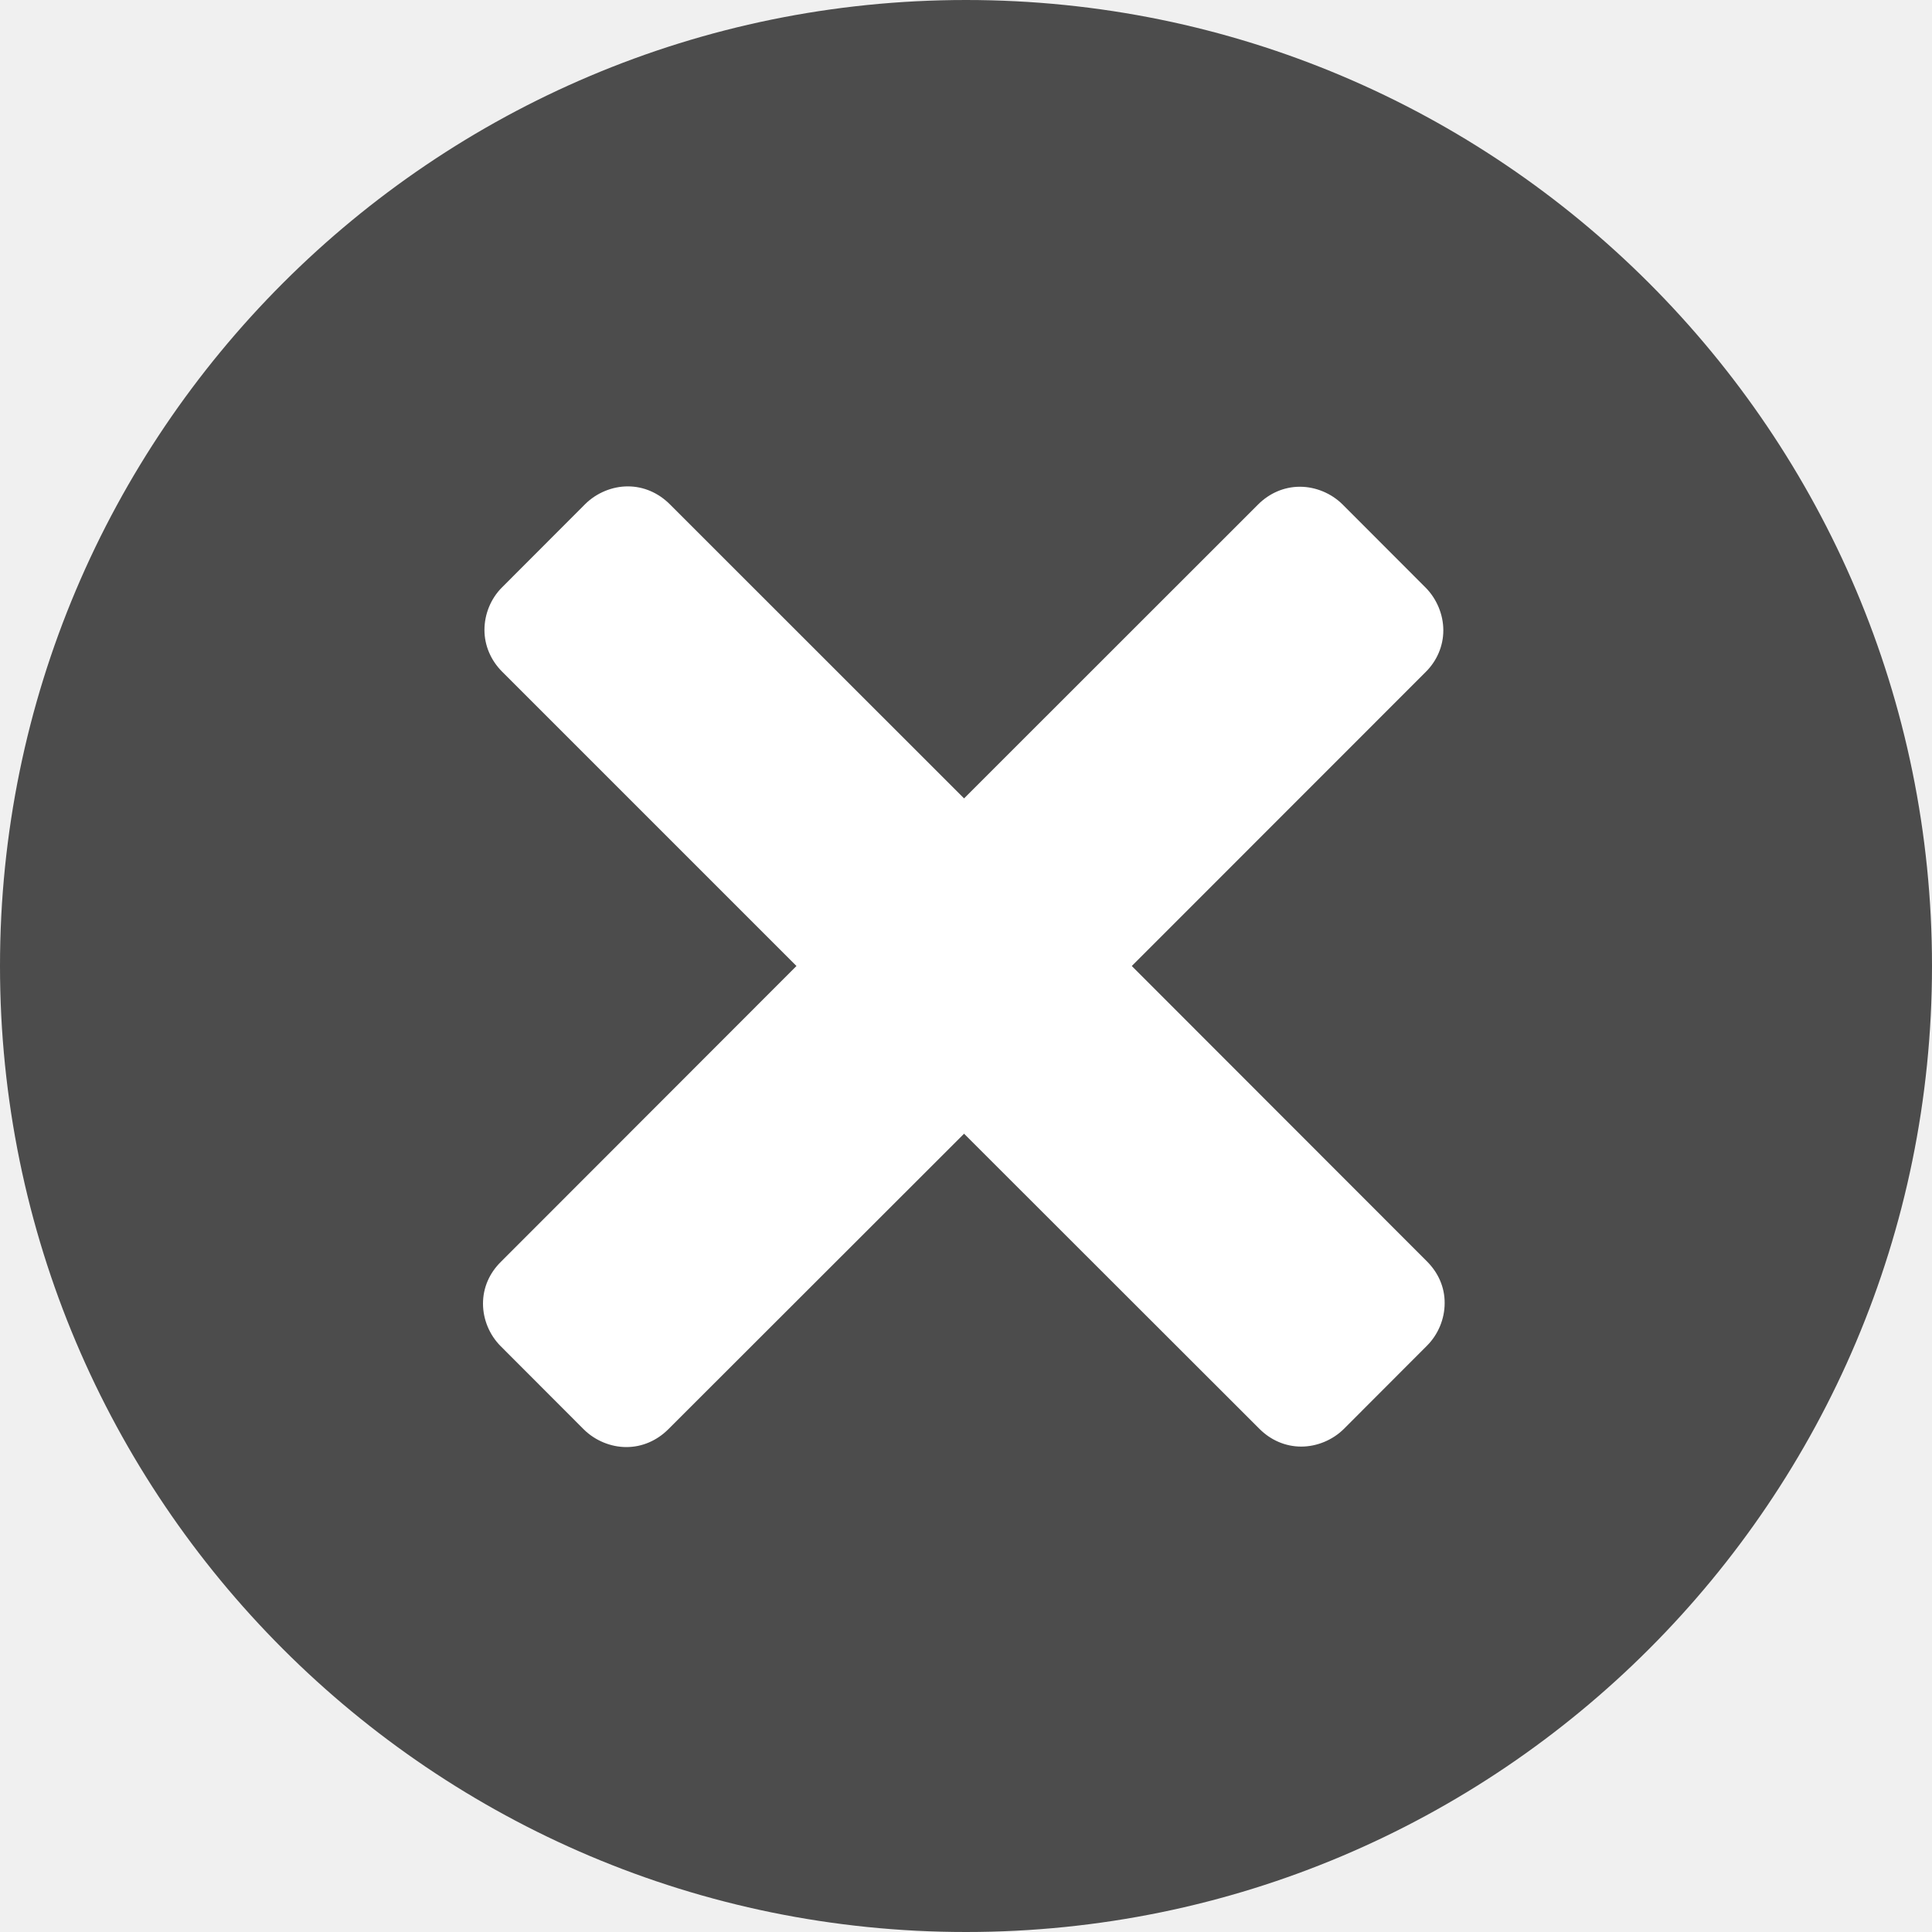
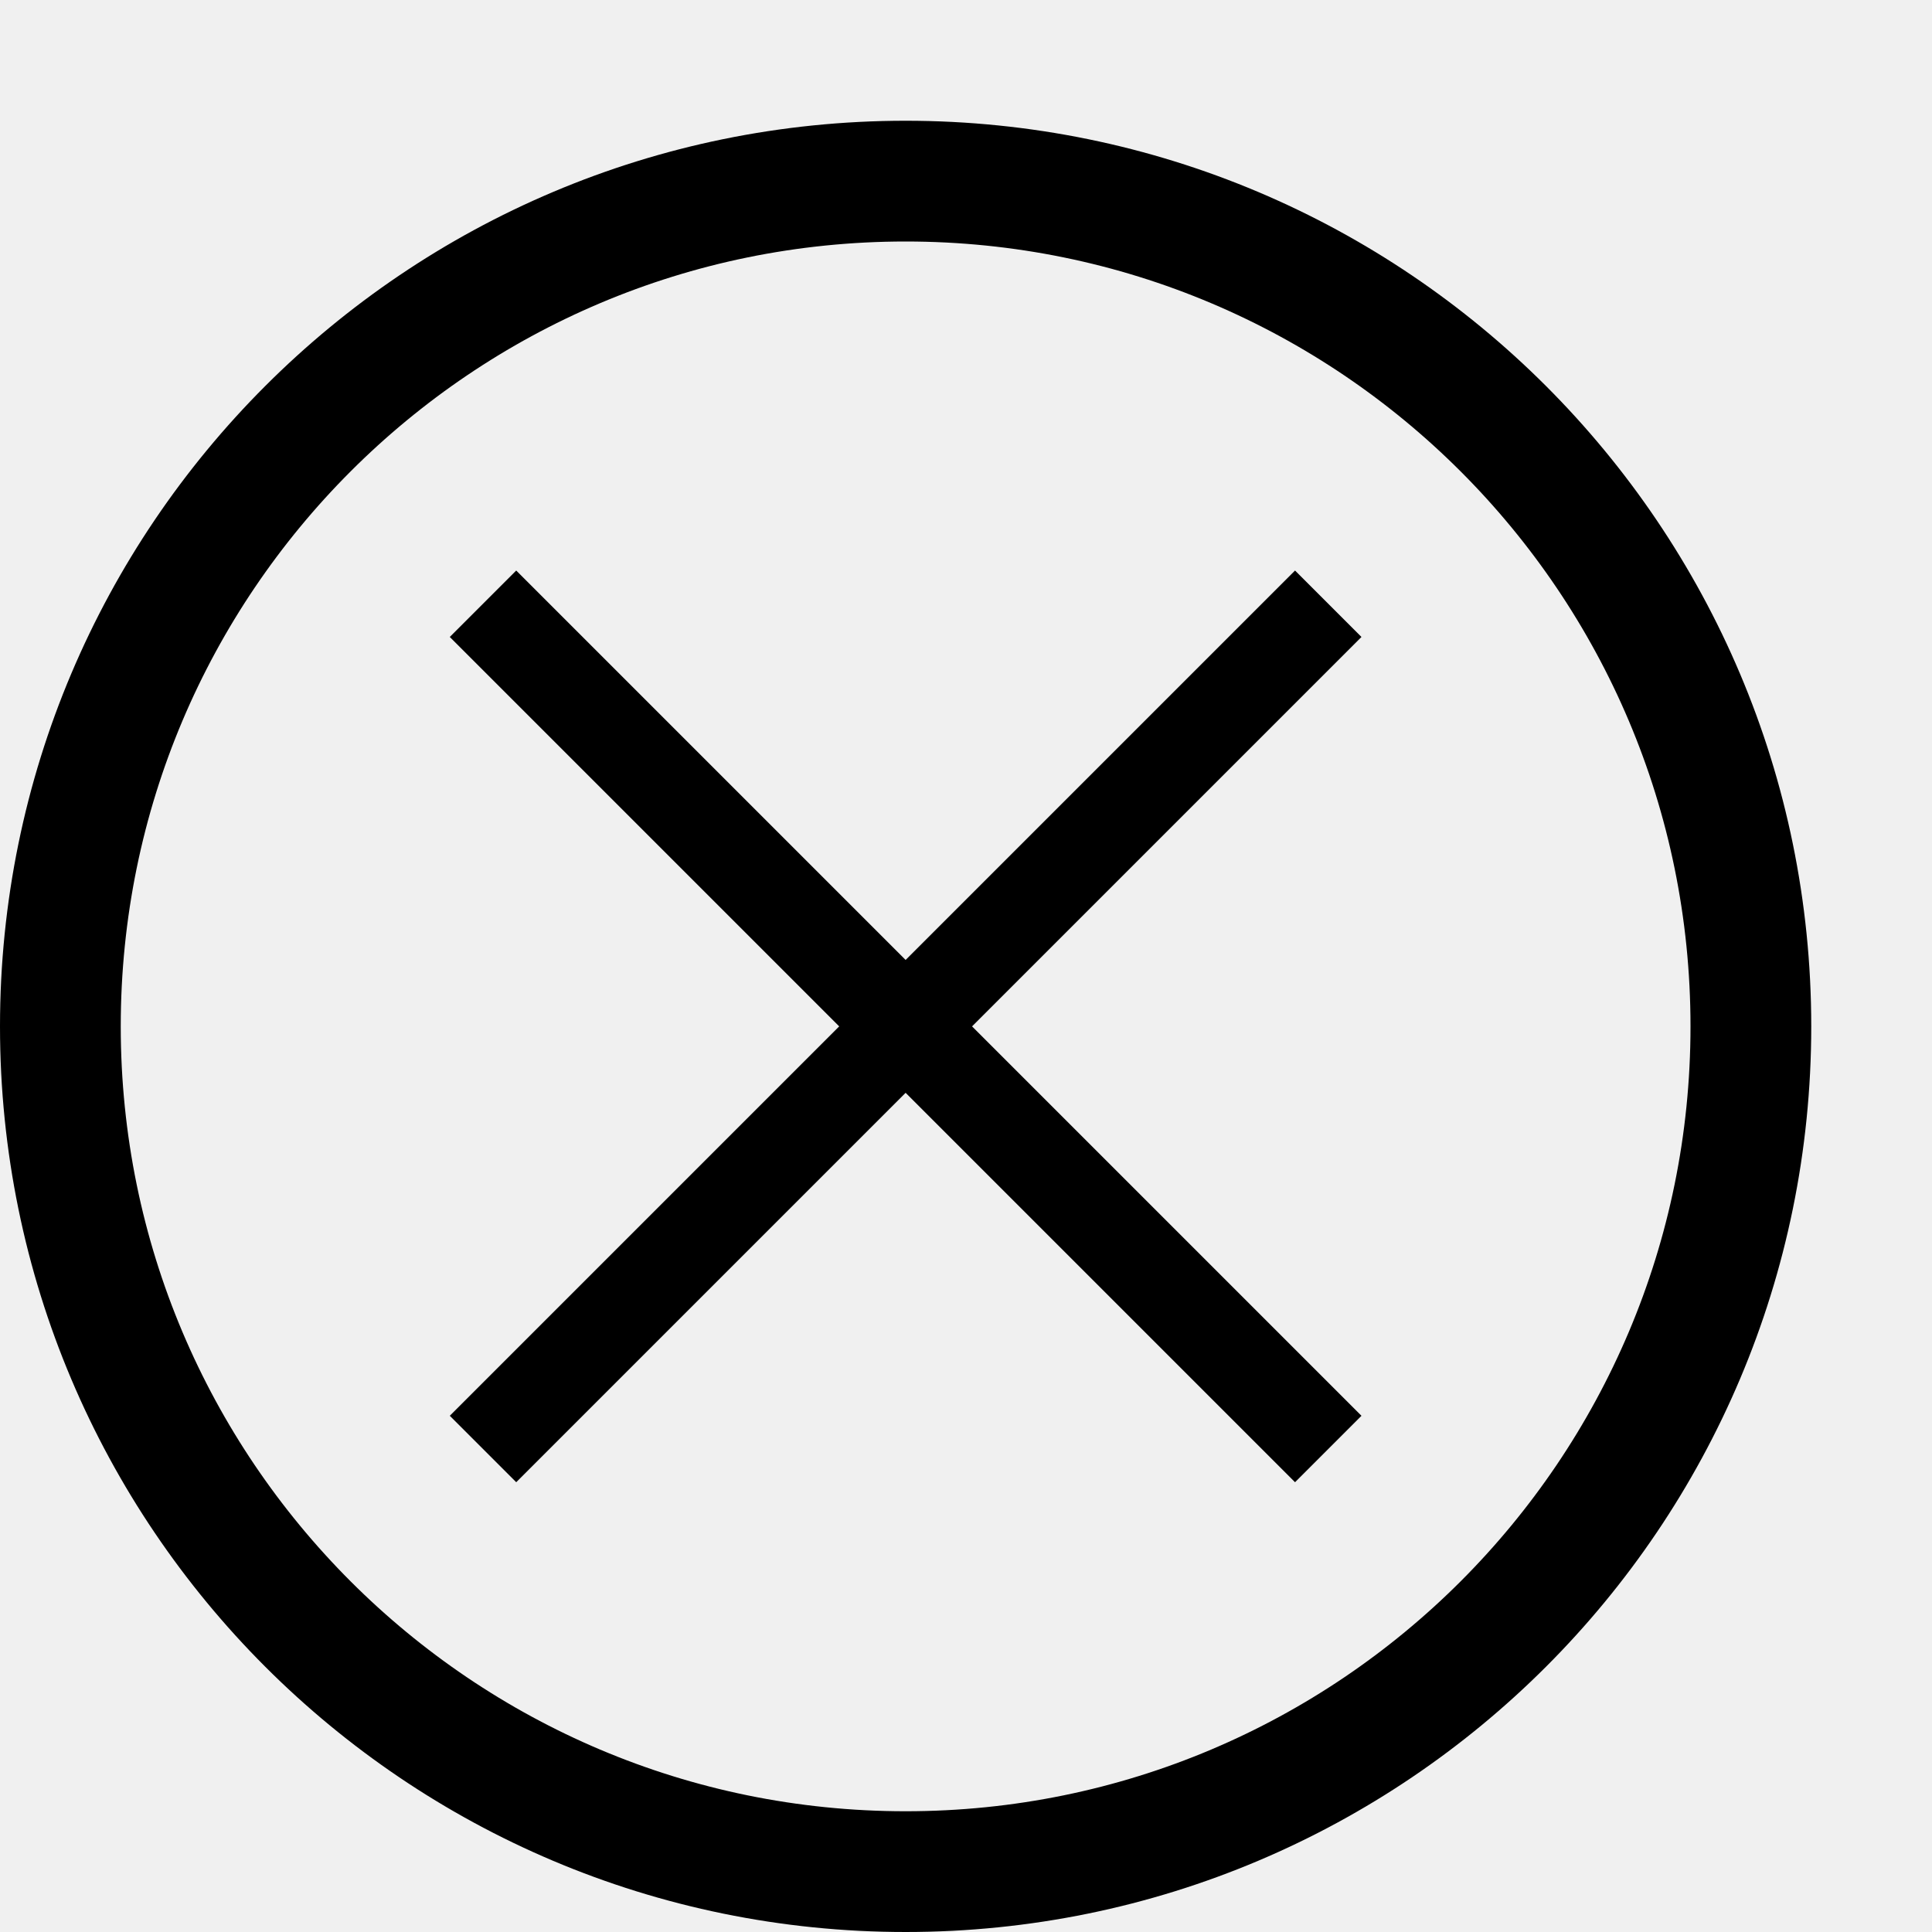
<svg xmlns="http://www.w3.org/2000/svg" version="1.1" id="Layer_1" x="0px" y="0px" width="16px" height="16px" viewBox="0 0 16 16" enable-background="new 0 0 16 16" xml:space="preserve">
-   <path fill="#4C4C4C" d="M8,16c-4.417,0-8-3.582-8-8c0-4.416,3.583-8,8-8s8,3.584,8,8C16,12.418,12.417,16,8,16z" />
-   <path fill="#FFFFFF" d="M11.818,10.447L9.373,8l2.434-2.435c0.092-0.091,0.146-0.214,0.146-0.345c0-0.131-0.055-0.261-0.146-0.353  l-0.689-0.69c-0.093-0.092-0.223-0.146-0.353-0.146c-0.131,0-0.253,0.054-0.345,0.146L7.984,6.612L5.545,4.174  C5.452,4.082,5.331,4.028,5.199,4.028c-0.129,0-0.259,0.054-0.352,0.146l-0.689,0.69C4.065,4.956,4.012,5.086,4.012,5.217  c0,0.13,0.054,0.253,0.146,0.345L6.596,8l-2.449,2.451C4.054,10.543,4,10.663,4,10.796c0,0.131,0.054,0.26,0.146,0.352l0.689,0.69  c0.093,0.092,0.223,0.146,0.352,0.146c0.132,0,0.253-0.054,0.346-0.146l2.451-2.449l2.447,2.445  c0.092,0.092,0.214,0.146,0.345,0.146c0.13,0,0.26-0.054,0.353-0.146l0.689-0.69c0.092-0.092,0.146-0.221,0.146-0.352  C11.965,10.659,11.91,10.539,11.818,10.447z" />
+   <g>
+     <circle cx="7.5" cy="8.5" r="7" stroke="currentColor" fill="transparent" />
+   </g>
+   <line stroke="currentColor" stroke-width="0.778" stroke-miterlimit="10" x1="4" y1="12" x2="11" y2="5" />
+   <line stroke="currentColor" stroke-width="0.778" stroke-miterlimit="10" x1="11" y1="12" x2="4" y2="5" />
</svg>
